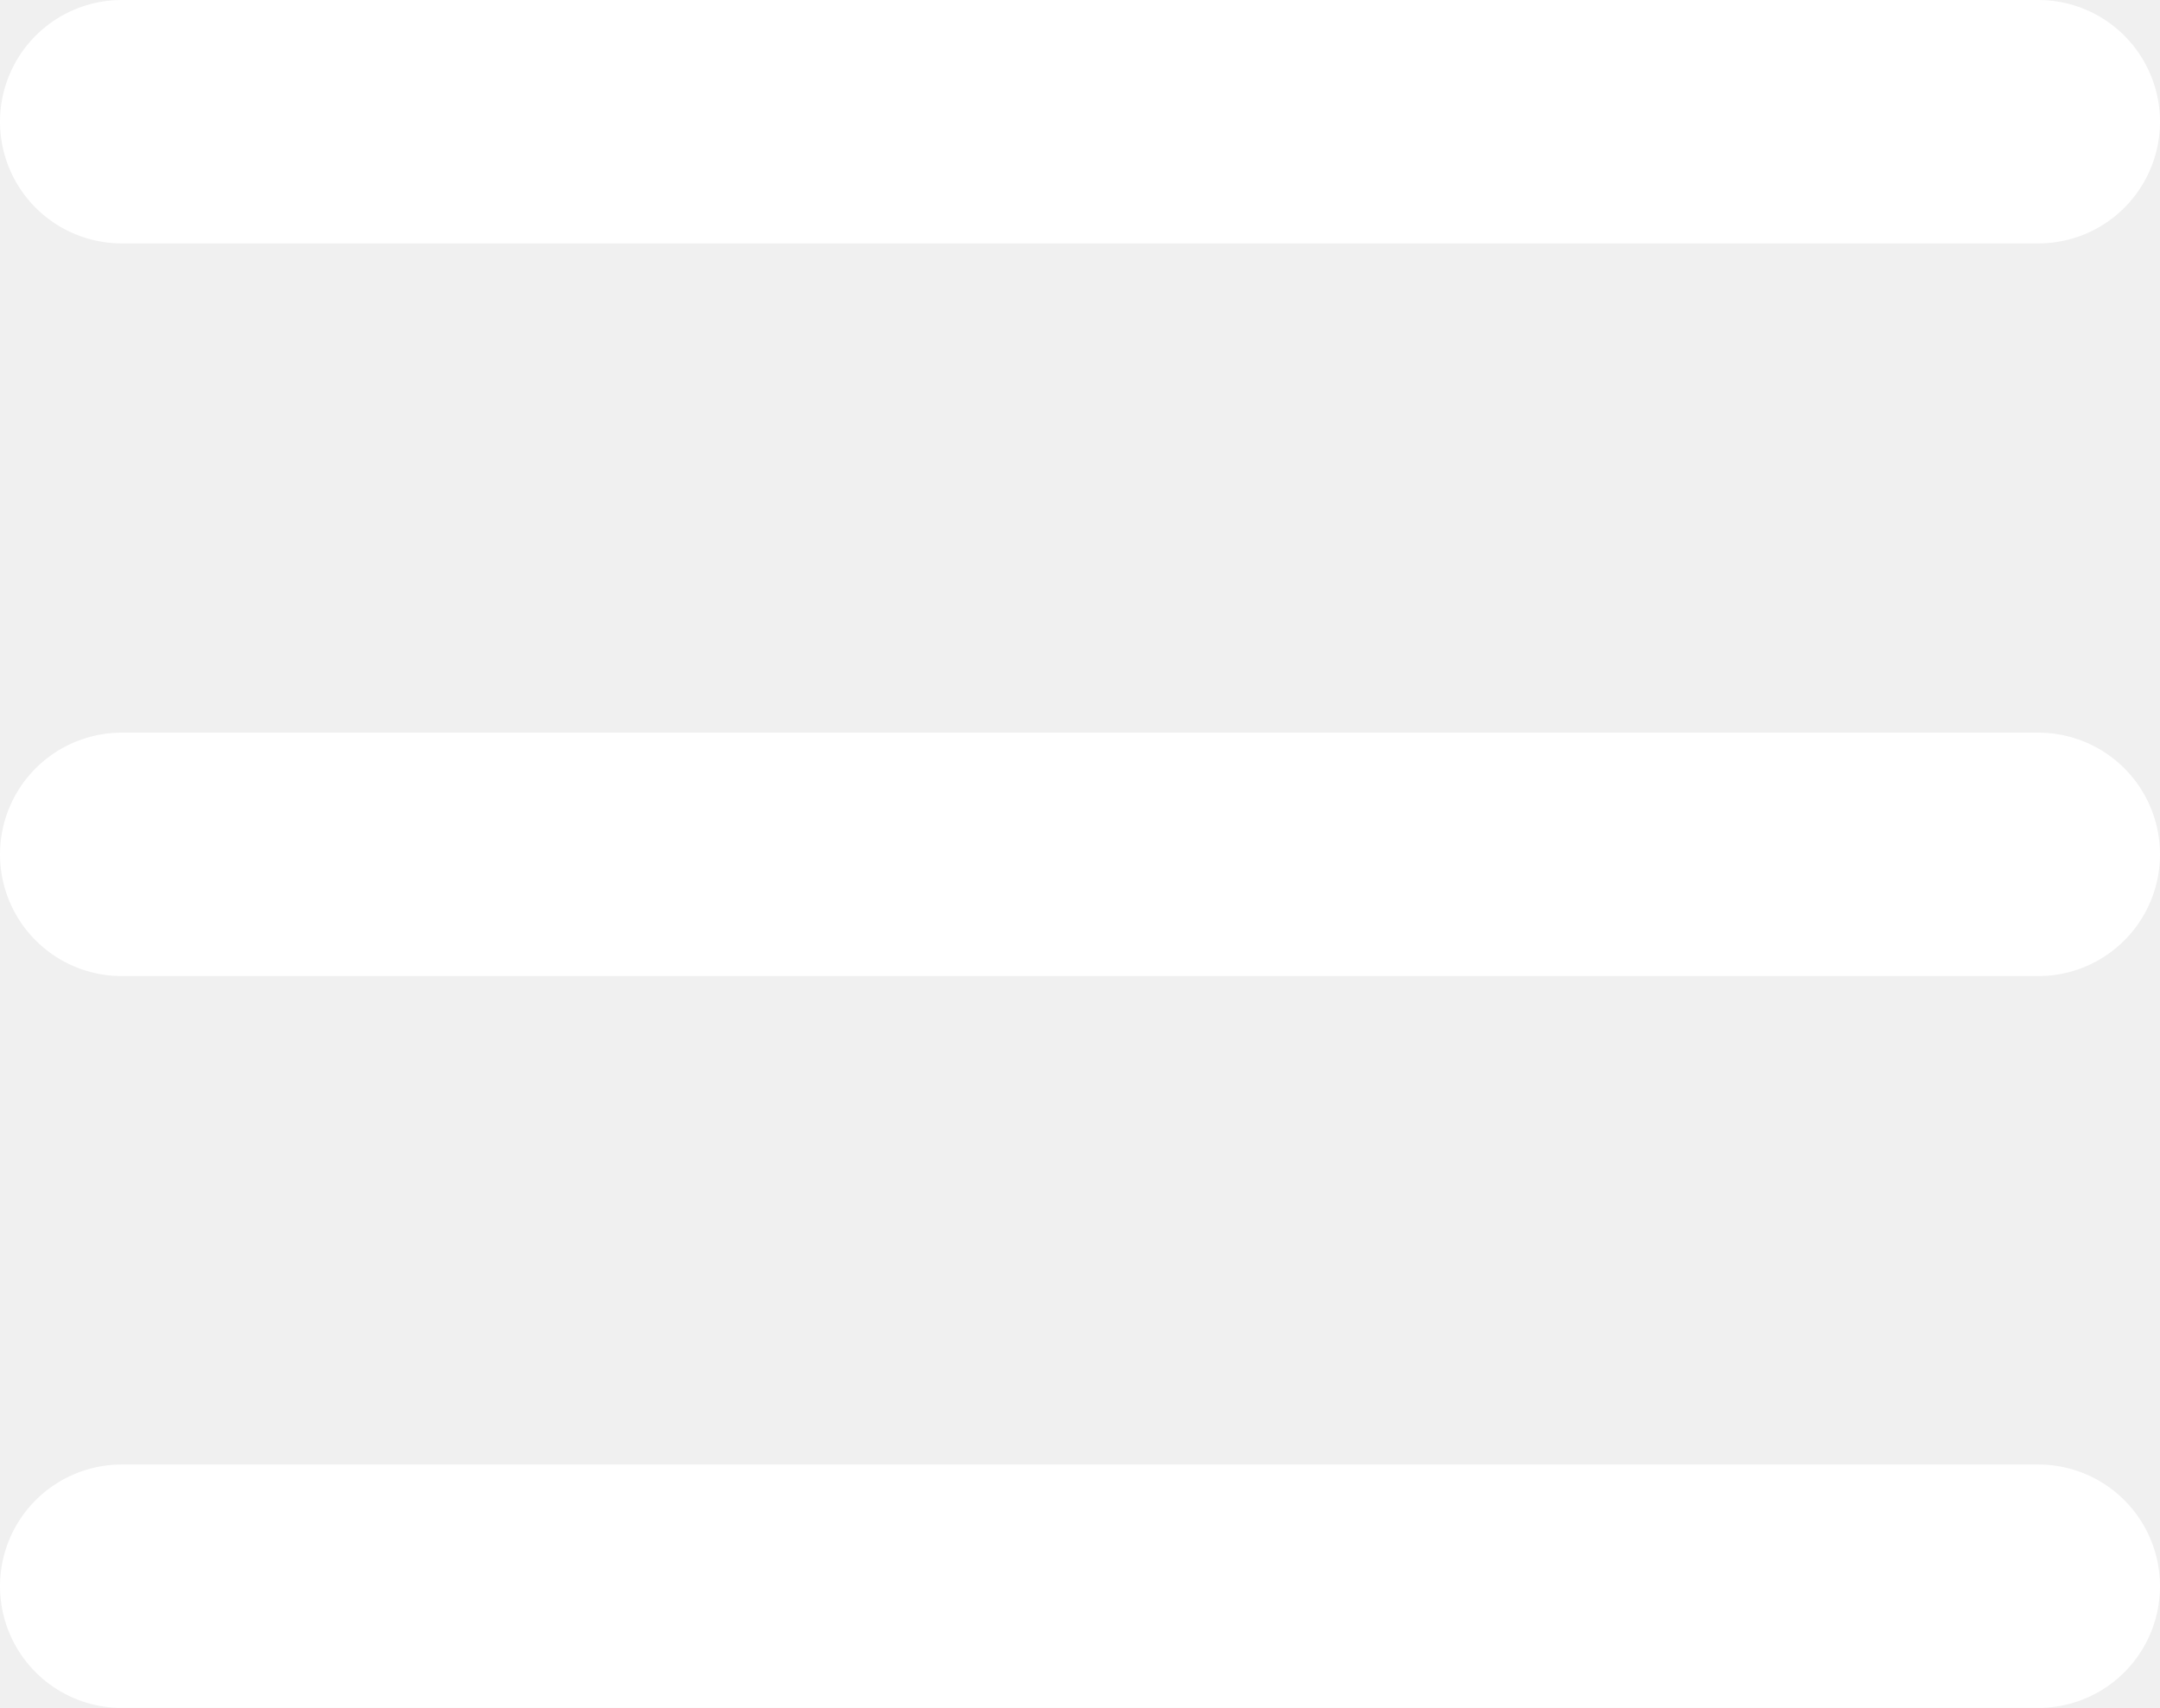
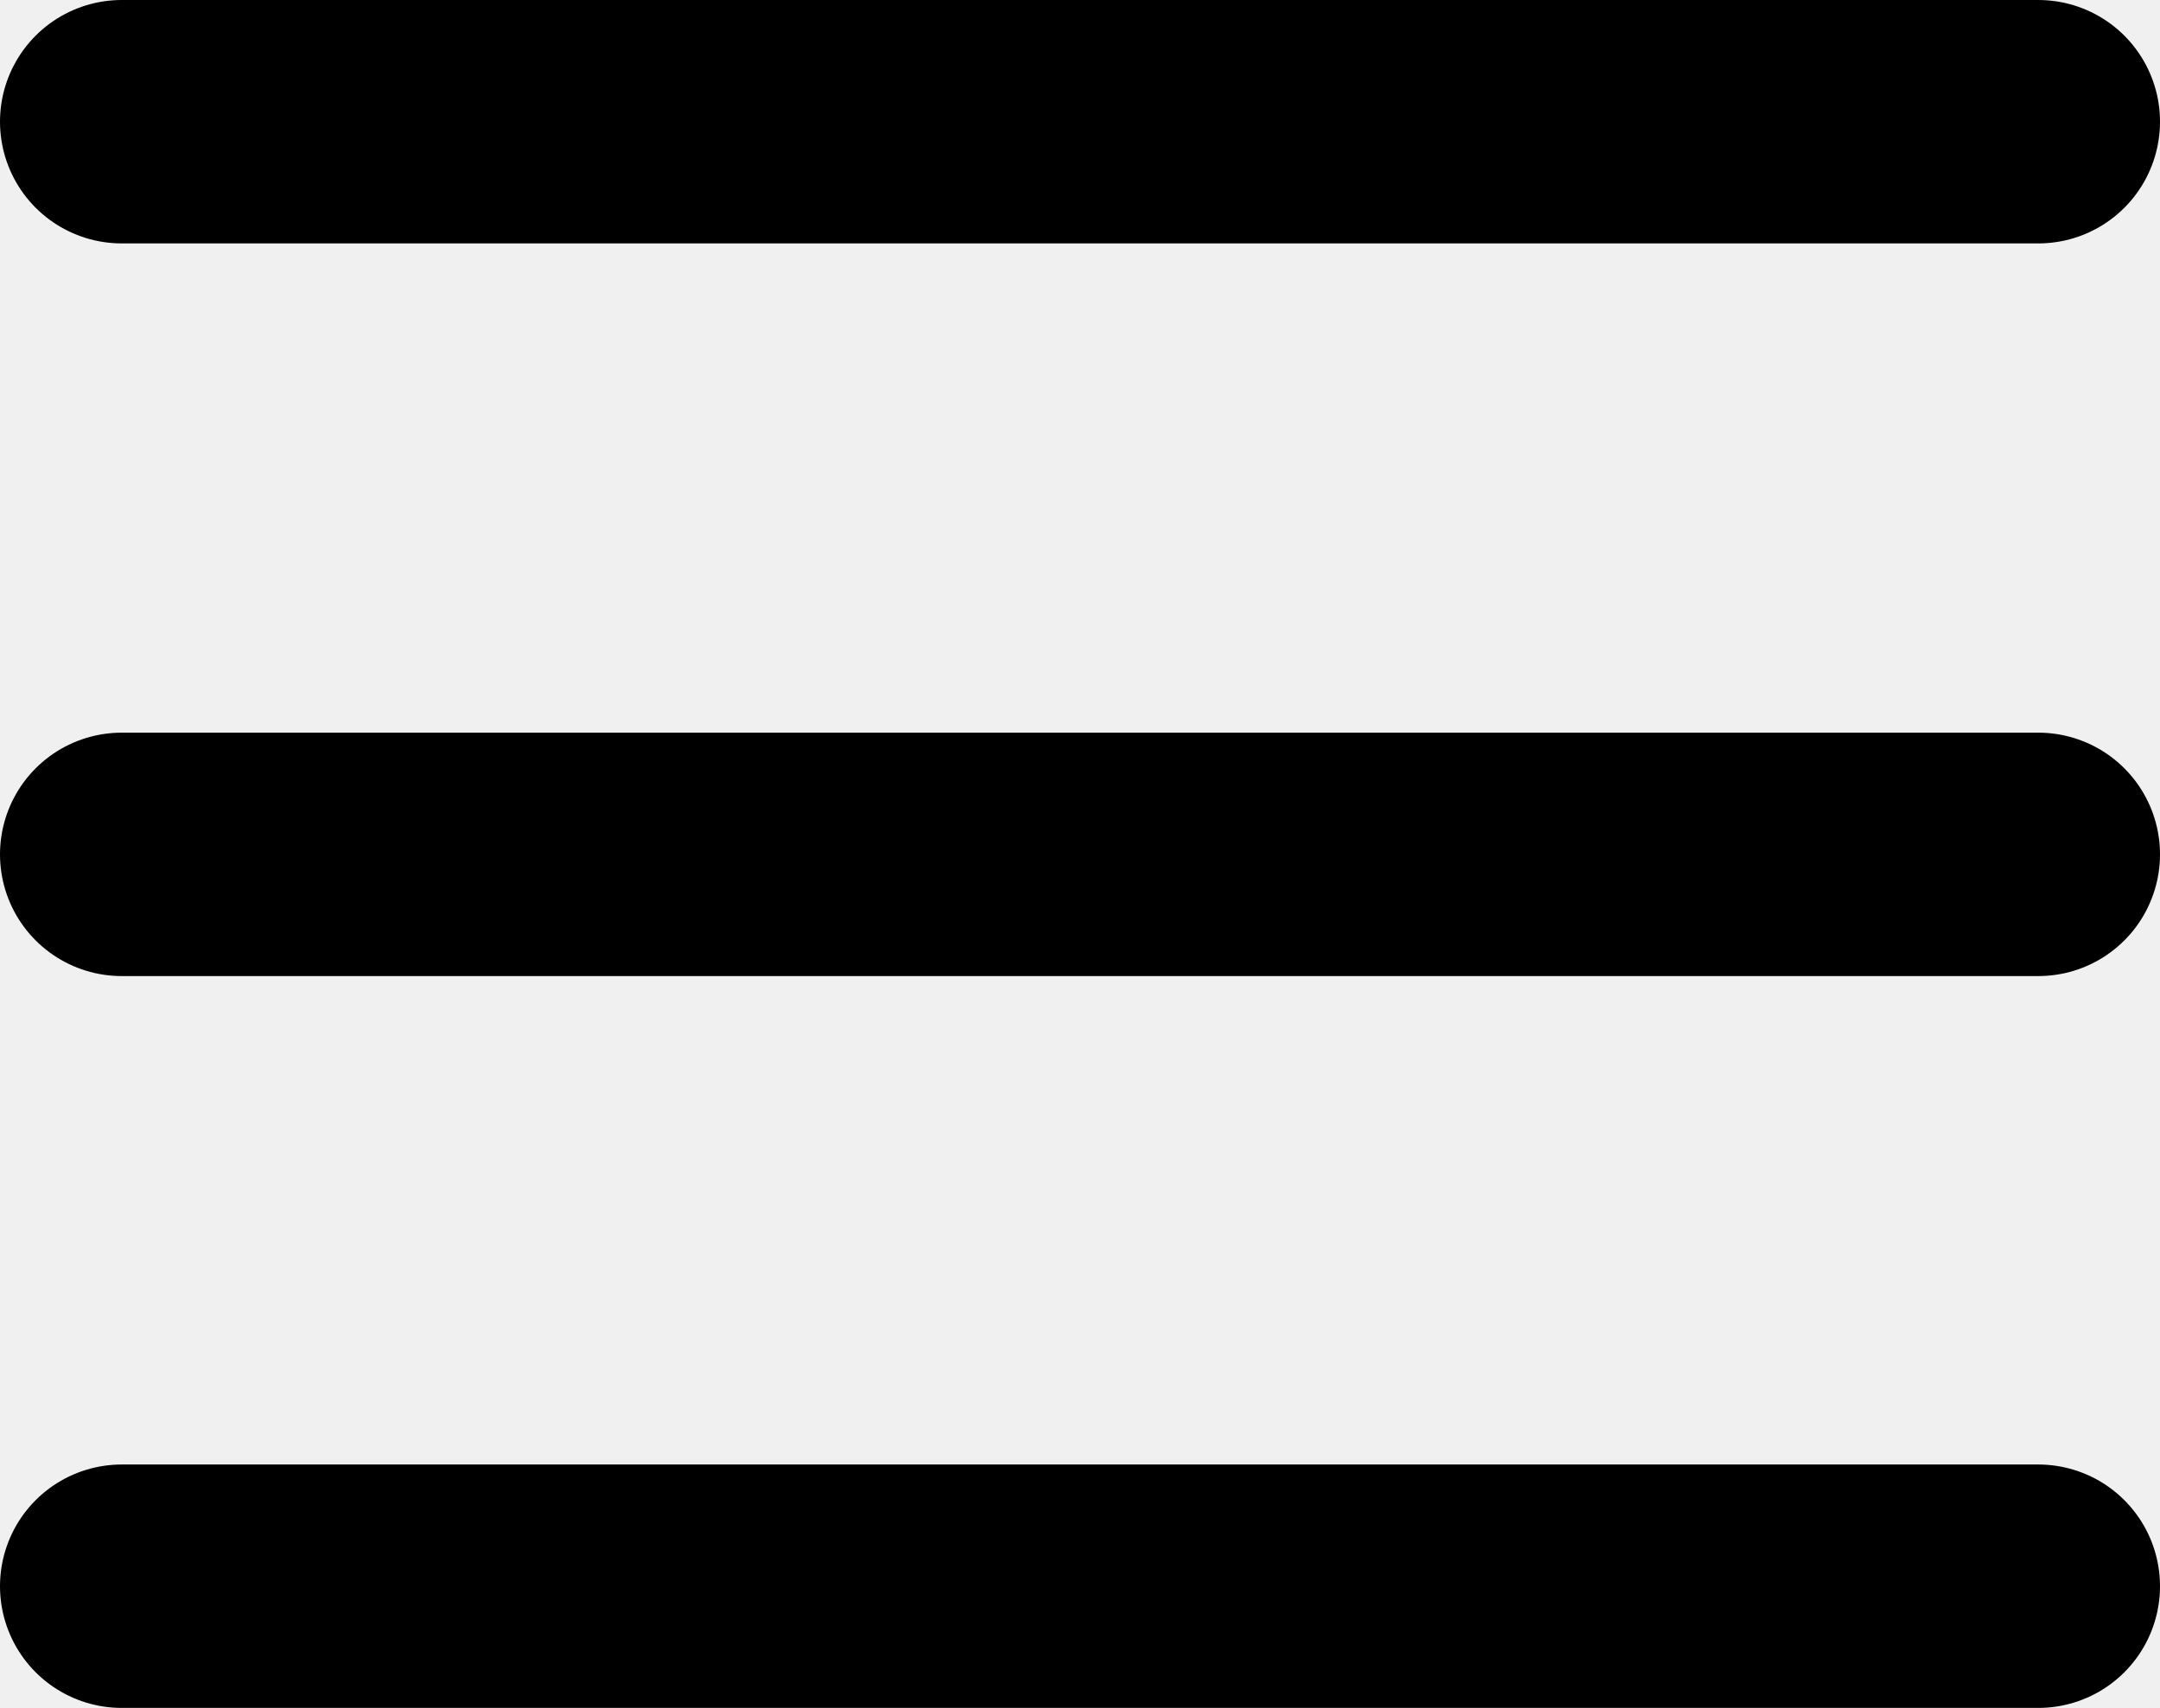
<svg xmlns="http://www.w3.org/2000/svg" viewBox="0 0 26.62 21.05">
-   <line x1="1.5" y1="1.5" x2="25.12" y2="1.5" fill="none" stroke="#fff" stroke-linecap="round" stroke-miterlimit="10" stroke-width="3" />
-   <line x1="1.5" y1="10.53" x2="25.12" y2="10.53" fill="none" stroke="#fff" stroke-linecap="round" stroke-miterlimit="10" stroke-width="3" />
-   <line x1="1.5" y1="19.55" x2="25.12" y2="19.55" fill="none" stroke="#fff" stroke-linecap="round" stroke-miterlimit="10" stroke-width="3" />
+   <line x1="1.5" y1="1.5" x2="25.12" y2="1.5" fill="none" stroke="currentColor" stroke-linecap="round" stroke-miterlimit="10" stroke-width="3" />
+   <line x1="1.5" y1="10.53" x2="25.12" y2="10.53" fill="none" stroke="currentColor" stroke-linecap="round" stroke-miterlimit="10" stroke-width="3" />
+   <line x1="1.5" y1="19.55" x2="25.12" y2="19.55" fill="none" stroke="currentColor" stroke-linecap="round" stroke-miterlimit="10" stroke-width="3" />
</svg>
